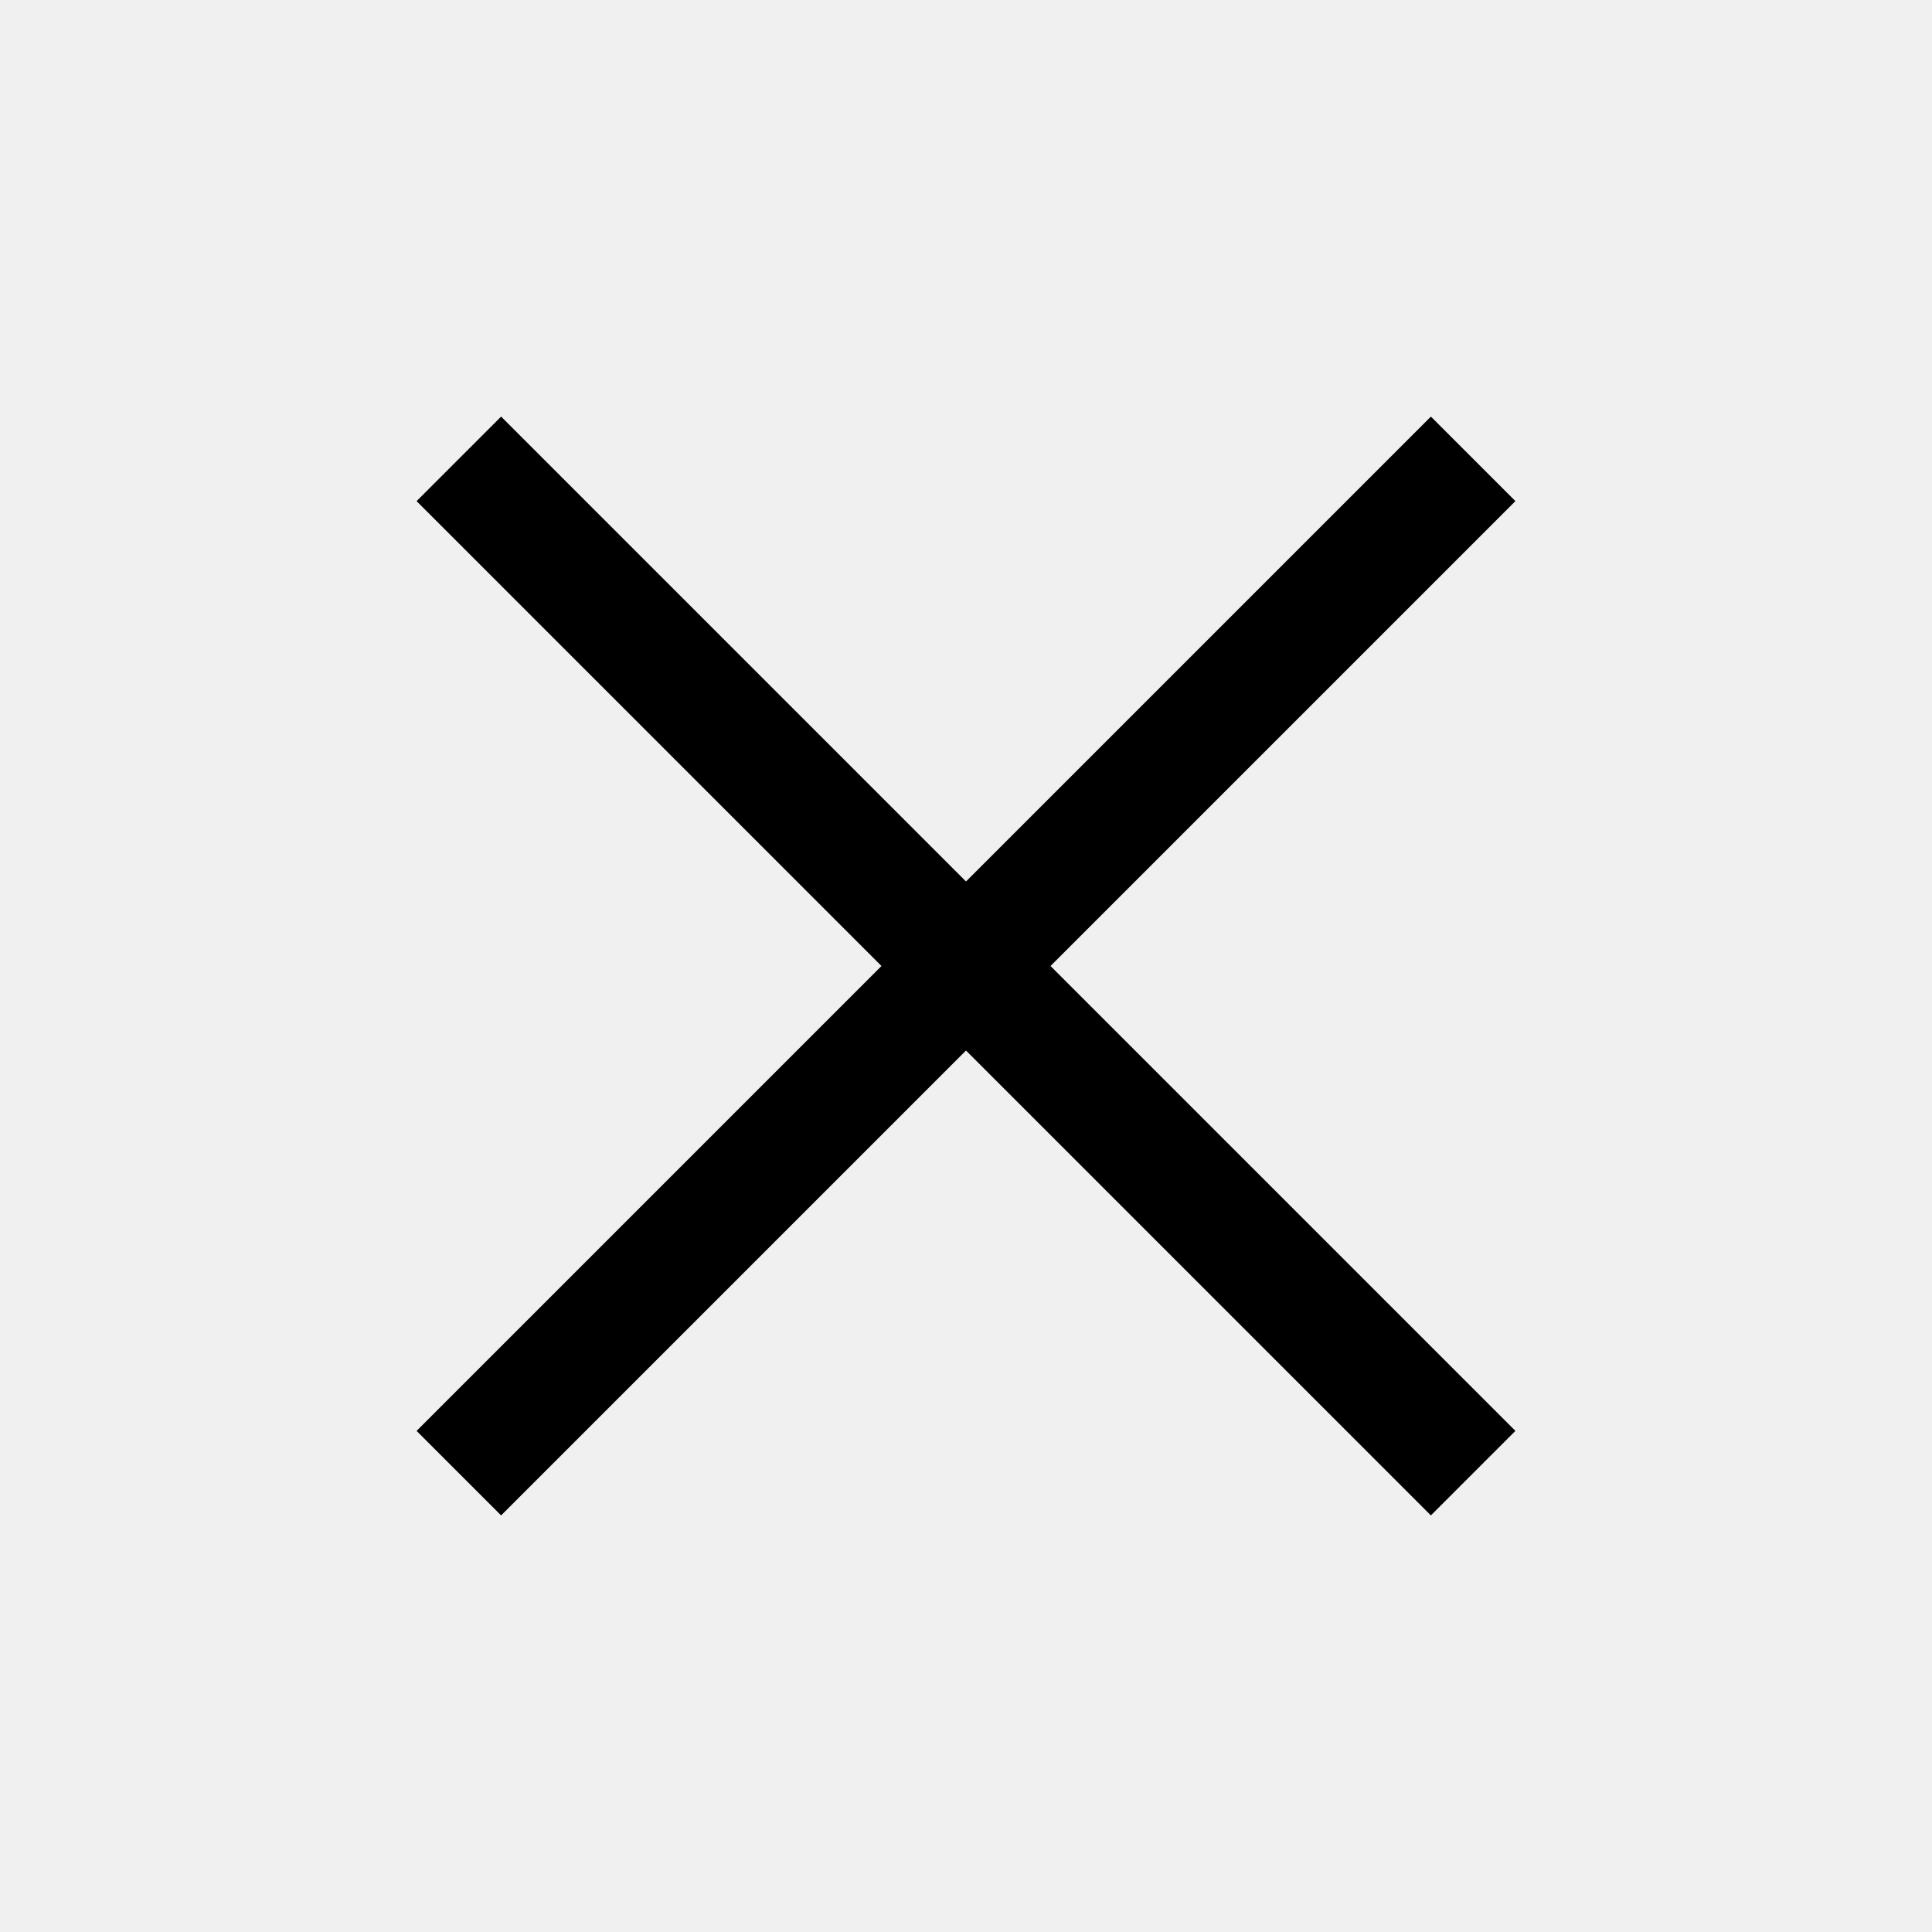
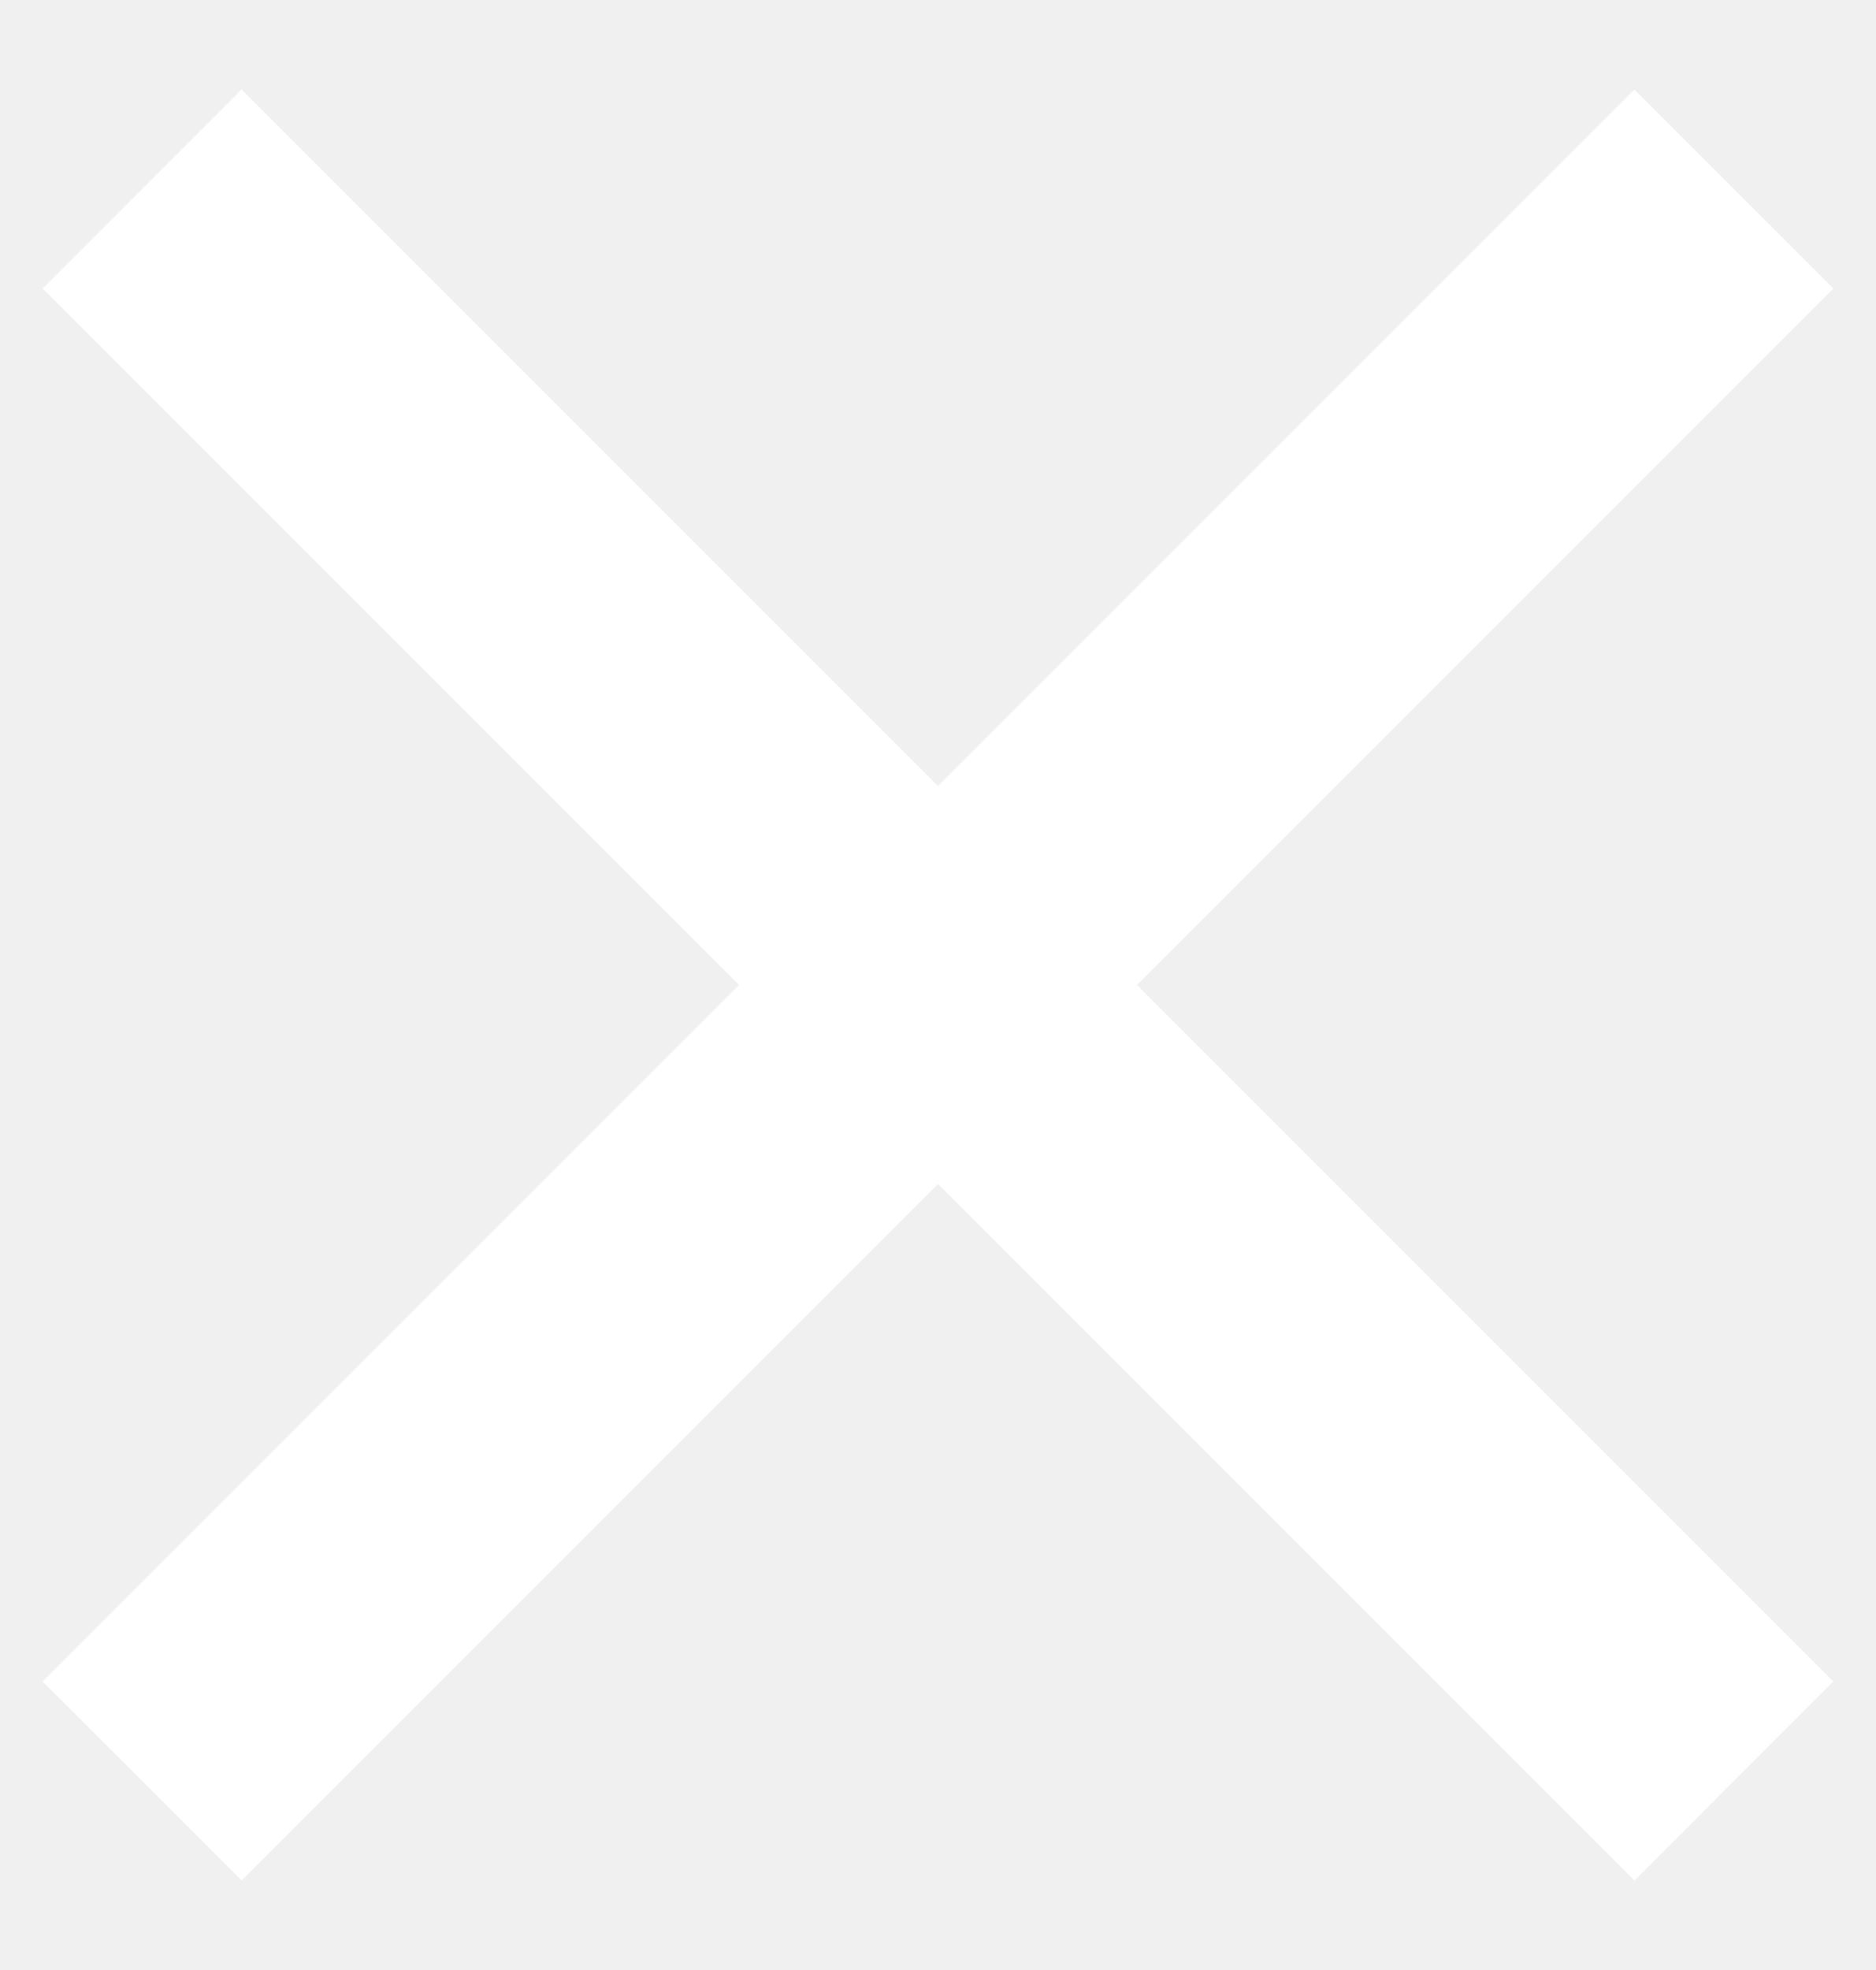
- <svg xmlns="http://www.w3.org/2000/svg" height="48" width="48">
-   <path d="m12.45 37.65-2.1-2.1L21.9 24 10.35 12.45l2.1-2.1L24 21.9l11.55-11.55 2.1 2.1L26.1 24l11.55 11.55-2.1 2.1L24 26.1Z" />
+ <svg xmlns="http://www.w3.org/2000/svg" width="20" height="21">
+   <g fill="#ffffff" fill-rule="evenodd">
+     <path d="M2.575.954l16.97 16.97-2.12 2.122L.455 3.076z" />
+     <path d="M.454 17.925L17.424.955l2.122 2.12-16.97 16.97z" />
+   </g>
</svg>
